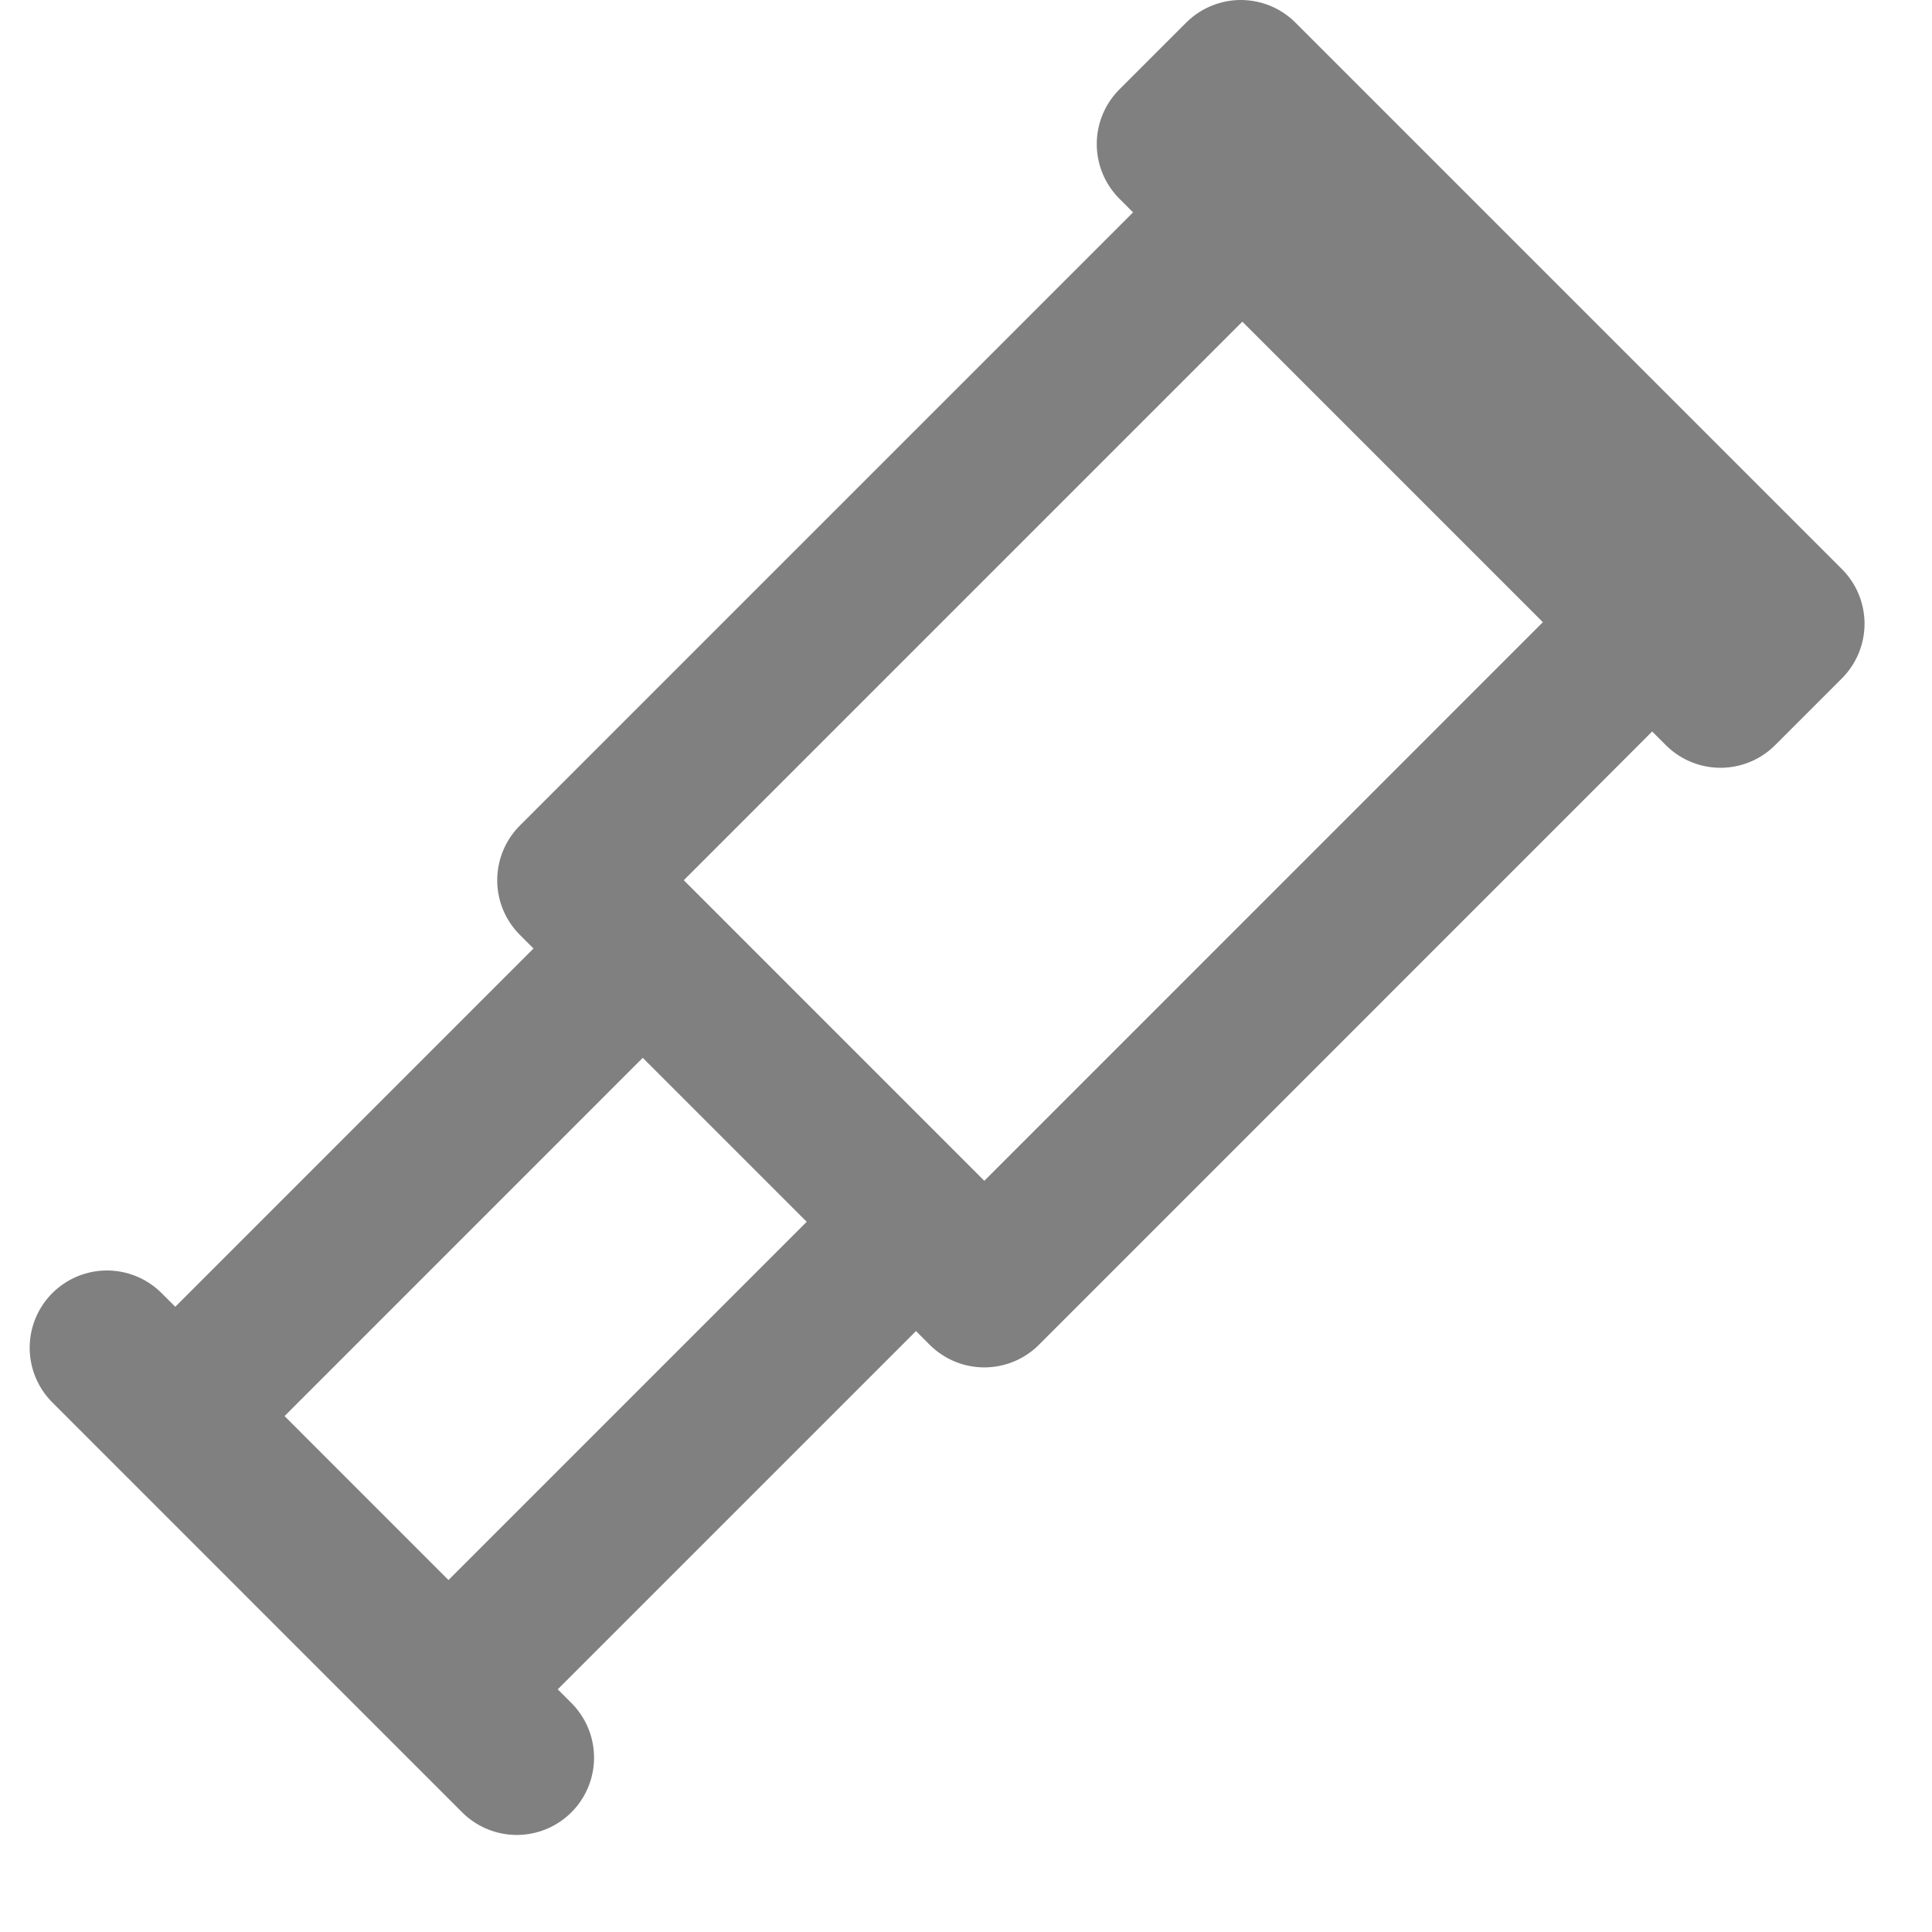
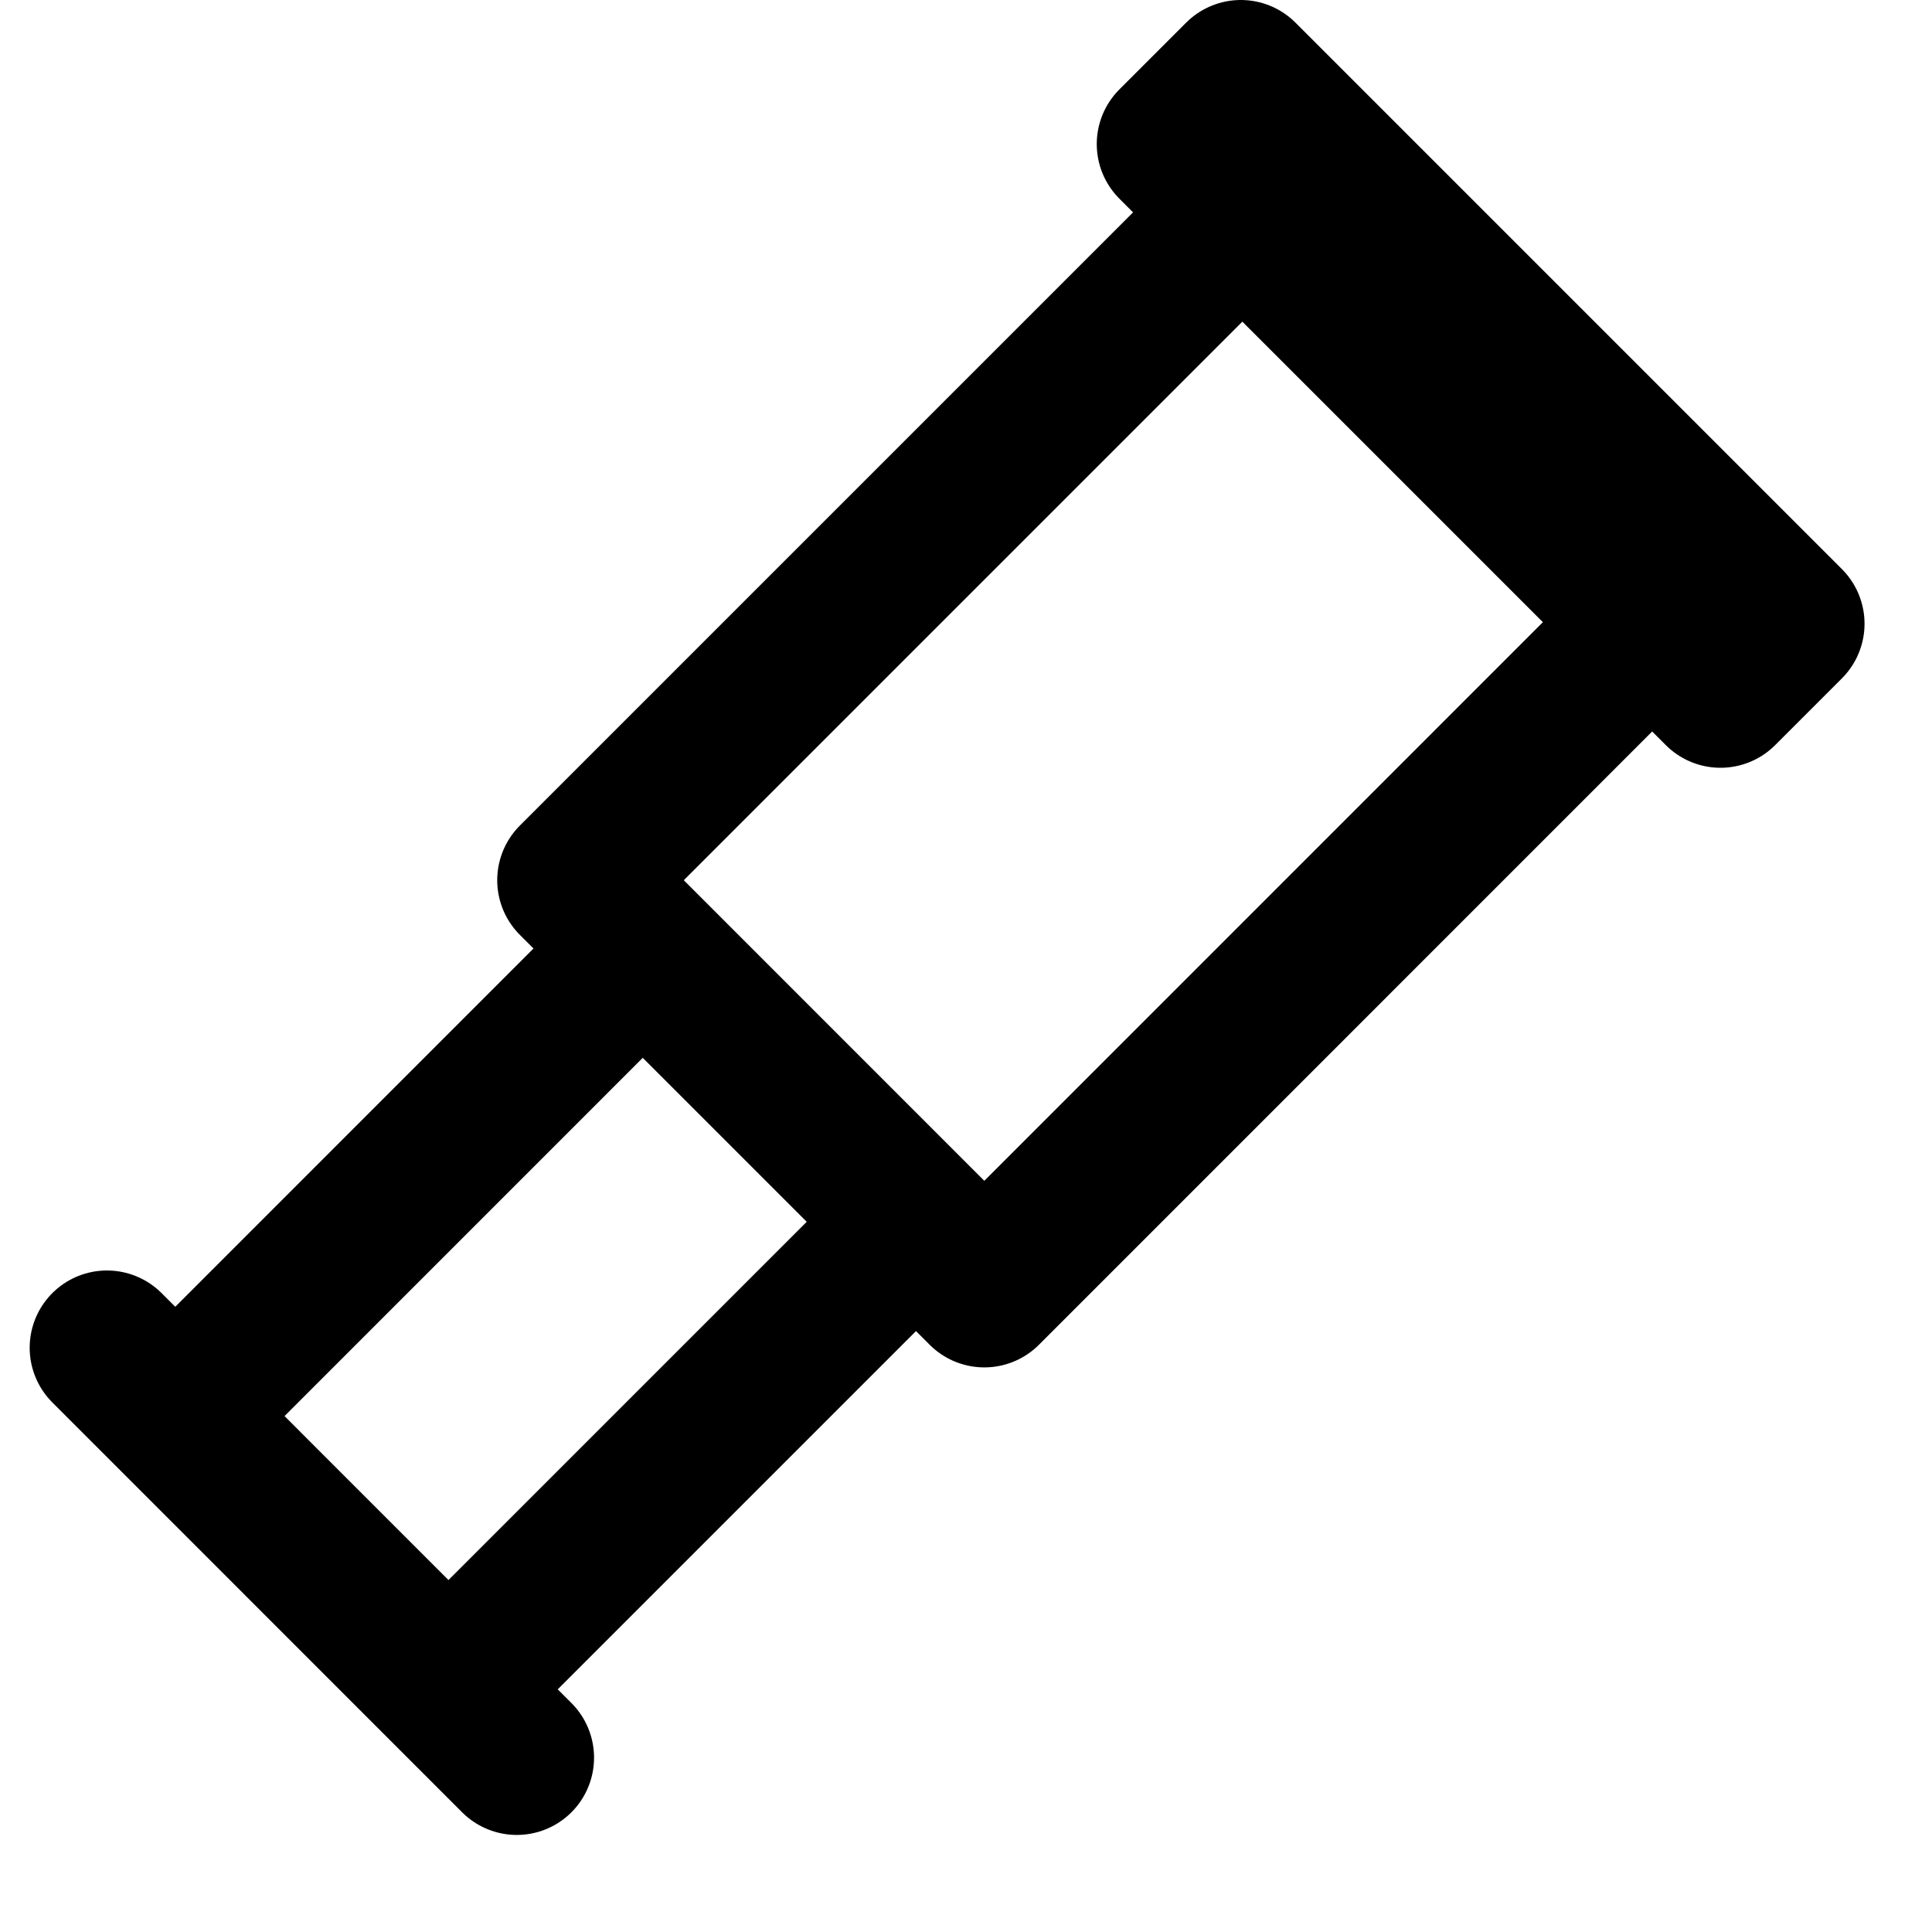
<svg xmlns="http://www.w3.org/2000/svg" width="25" height="25" viewBox="0 0 25 25" fill="none">
-   <path d="M1.384 17.44L6.687 22.744M23.127 8.071L22.263 8.935L15.192 1.864L16.056 1L23.127 8.071ZM12.737 16.694L21.379 8.051L16.076 2.748L7.434 11.39L12.737 16.694ZM8.317 12.274L2.268 18.324L5.803 21.86L11.853 15.81L8.317 12.274Z" stroke="#808080" stroke-width="2" stroke-linecap="round" stroke-linejoin="round" />
+   <path d="M1.384 17.44L6.687 22.744M23.127 8.071L22.263 8.935L15.192 1.864L16.056 1L23.127 8.071ZM12.737 16.694L21.379 8.051L16.076 2.748L7.434 11.39L12.737 16.694ZM8.317 12.274L2.268 18.324L5.803 21.86L11.853 15.81L8.317 12.274Z" stroke="currentColor" stroke-width="2" stroke-linecap="round" stroke-linejoin="round" />
</svg>
